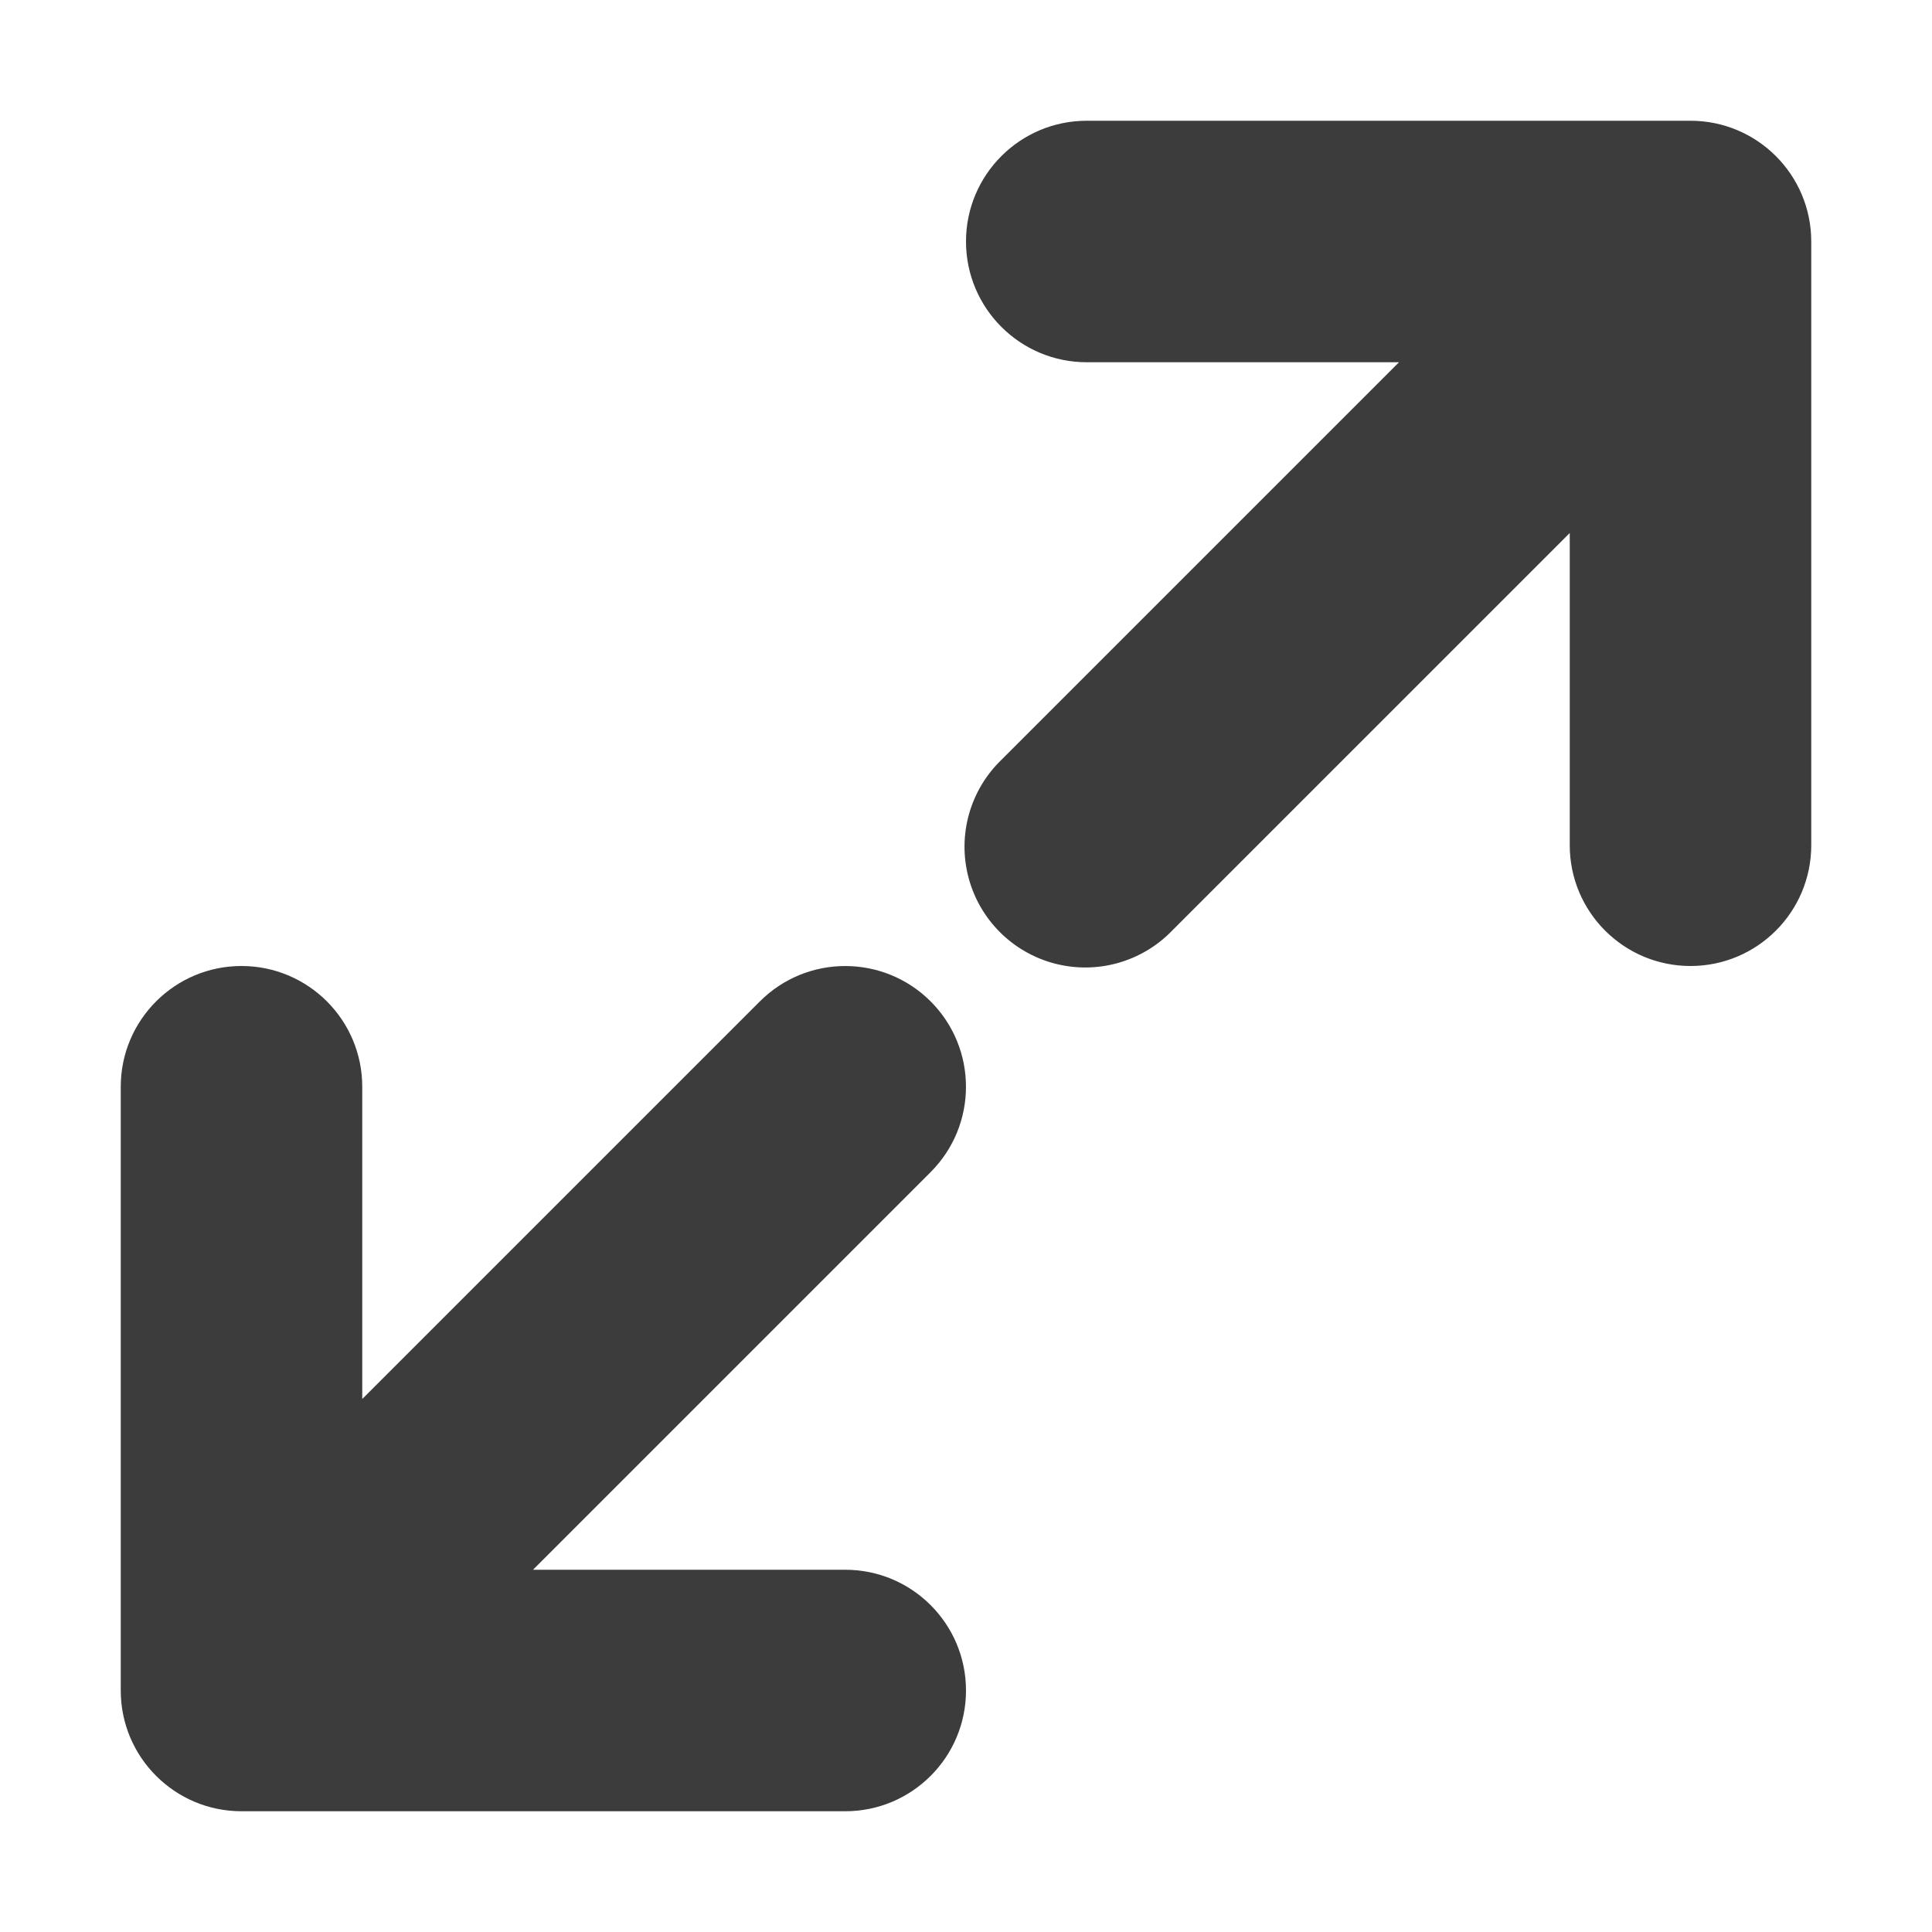
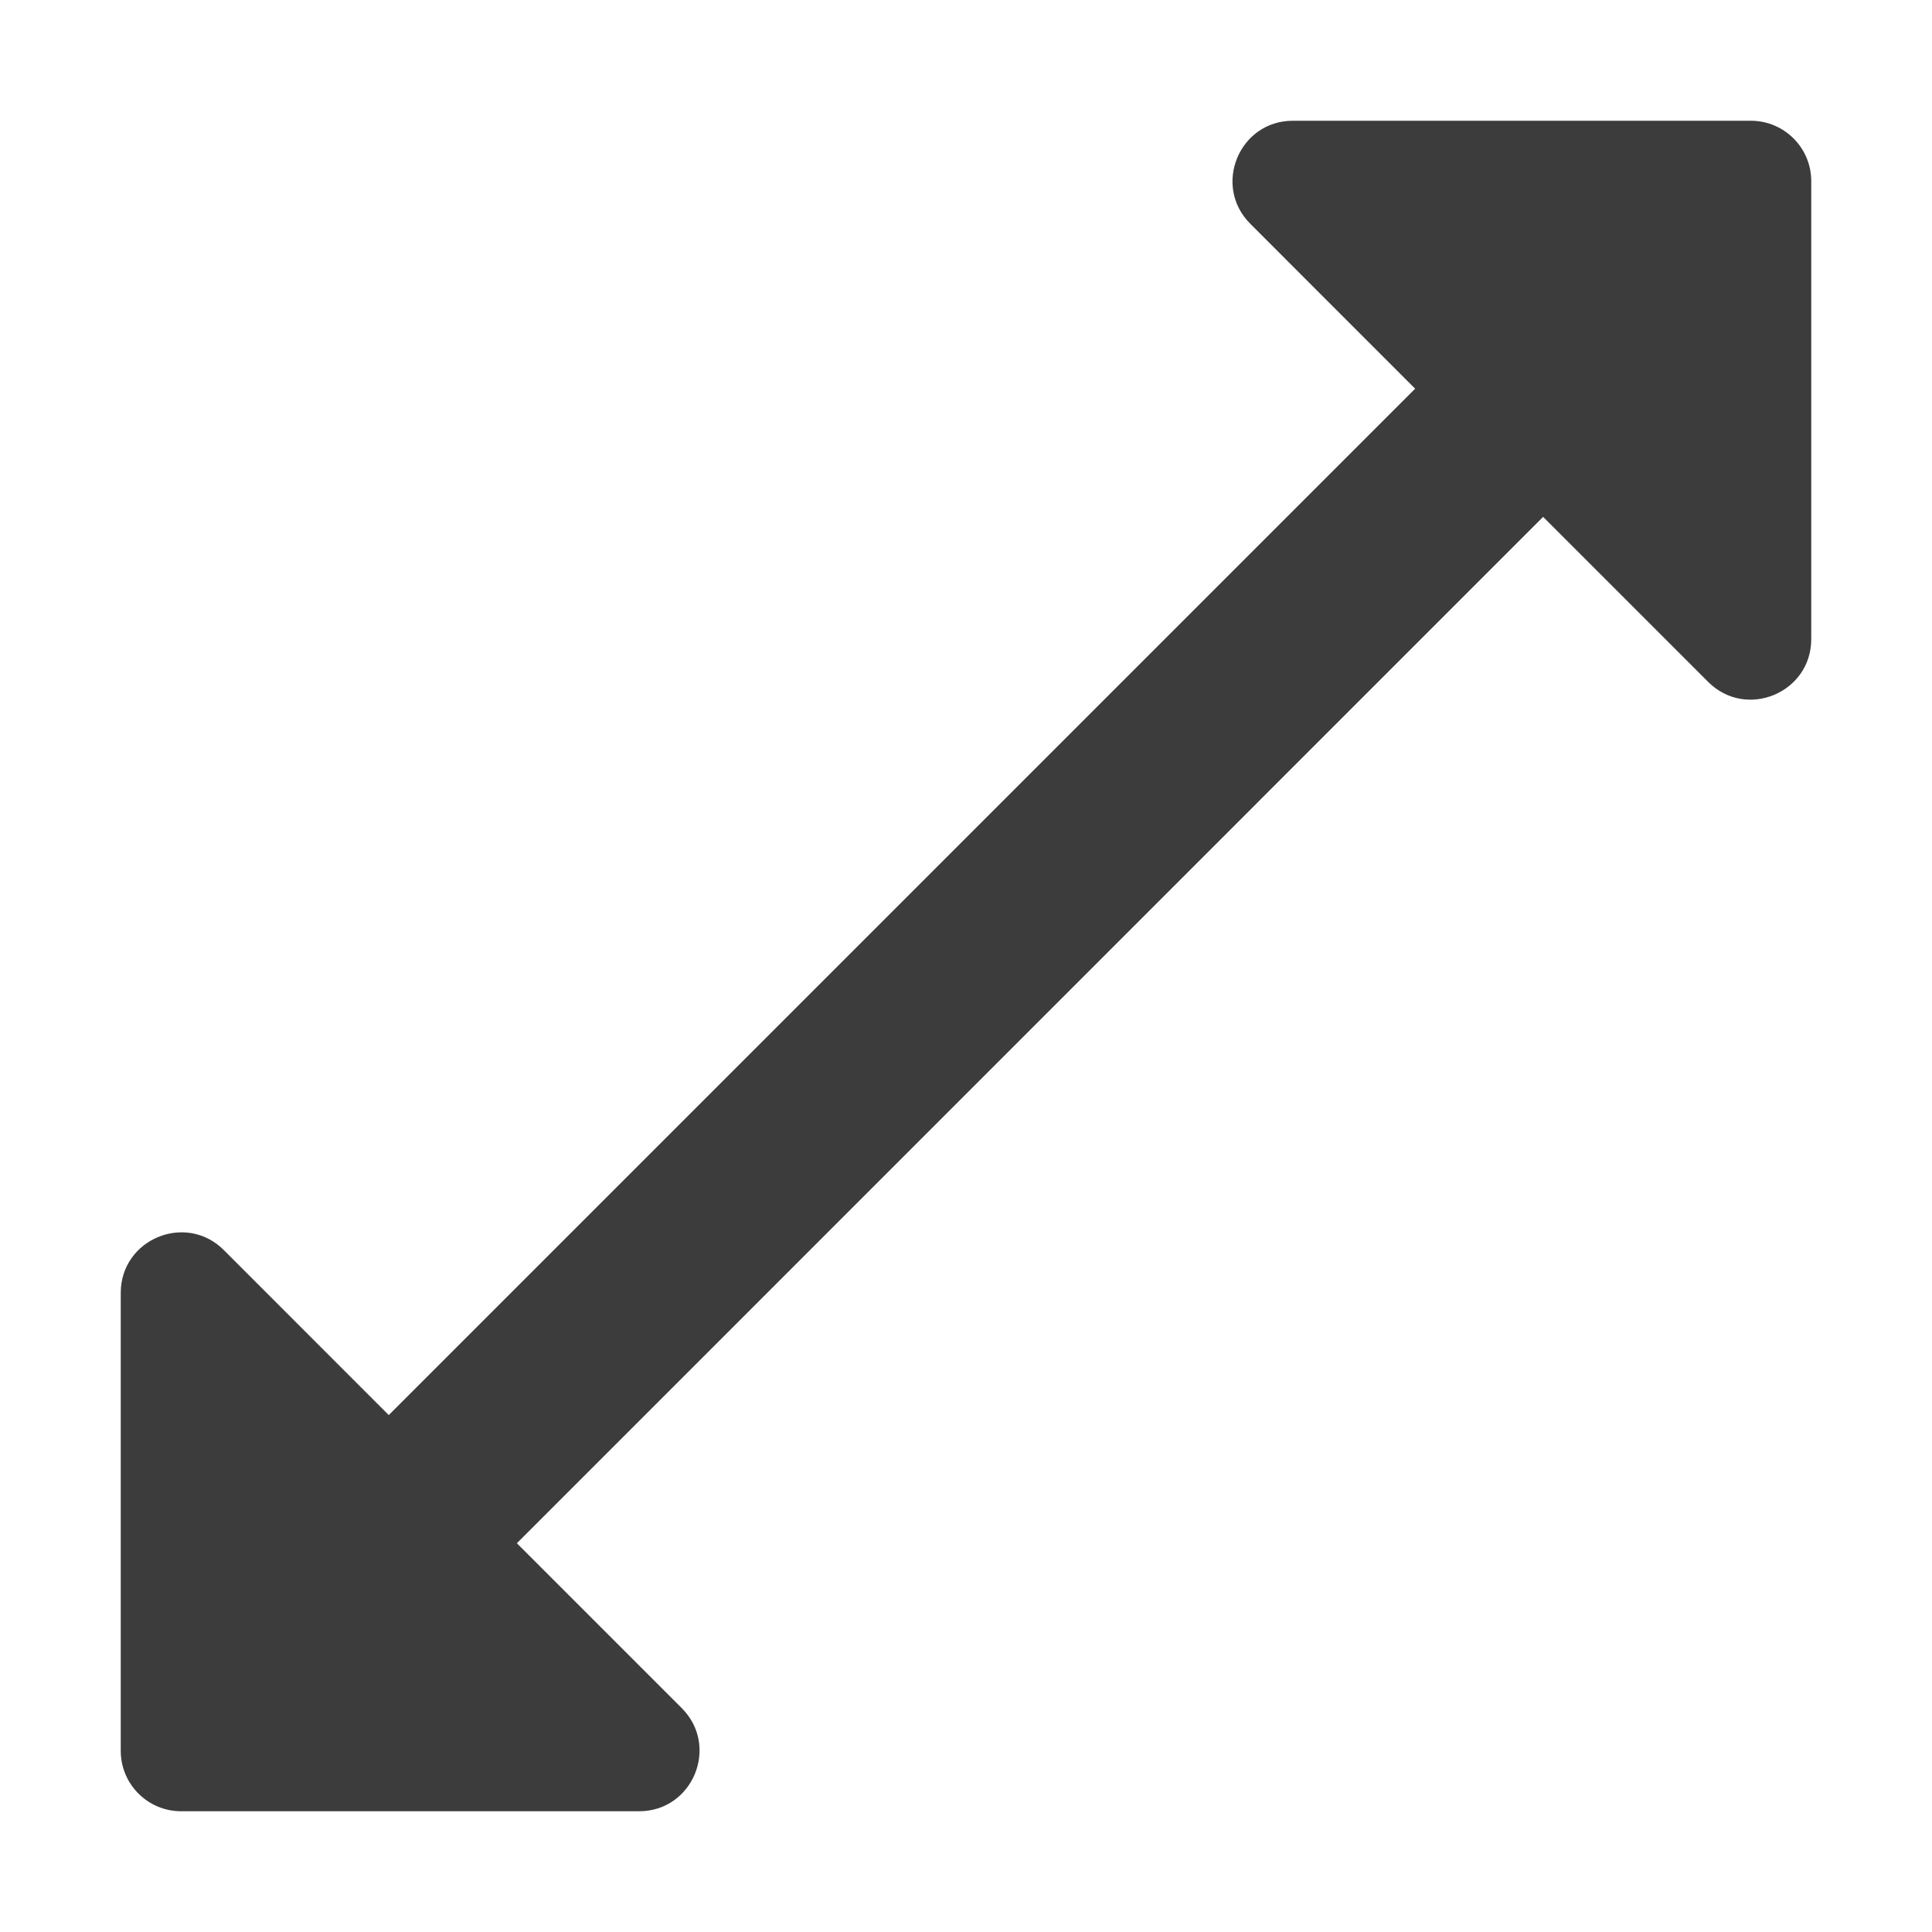
- <svg xmlns="http://www.w3.org/2000/svg" width="16" height="16" viewBox="0 0 16 16">
-   <path fill="rgba(12, 12, 13, .8)" d="M7.707 8.293a1 1 0 0 0-1.414 0L3 11.586V9a1 1 0 0 0-2 0v5a1 1 0 0 0 1 1h5a1 1 0 1 0 0-2H4.414l3.293-3.293a1 1 0 0 0 0-1.414zM14 1H9a1 1 0 0 0 0 2h2.586L8.293 6.293a1 1 0 1 0 1.414 1.414L13 4.414V7a1 1 0 0 0 2 0V2a1 1 0 0 0-1-1z" />
+ <svg xmlns="http://www.w3.org/2000/svg" width="32" height="32" viewBox="0 0 32 32" fill="none">
+   <path fill="rgba(12, 12, 13, .8)" d="M29 2C29.552 2 30 2.448 30 3V10.586C30 11.476 28.923 11.924 28.293 11.295L25.559 8.561L8.561 25.561L11.293 28.293C11.921 28.923 11.476 30 10.586 30H3C2.448 30 2 29.552 2 29V21.414C2 20.524 3.077 20.076 3.707 20.705L6.439 23.438L23.439 6.438L20.709 3.707C20.079 3.077 20.524 2 21.414 2H29Z" />
</svg>
